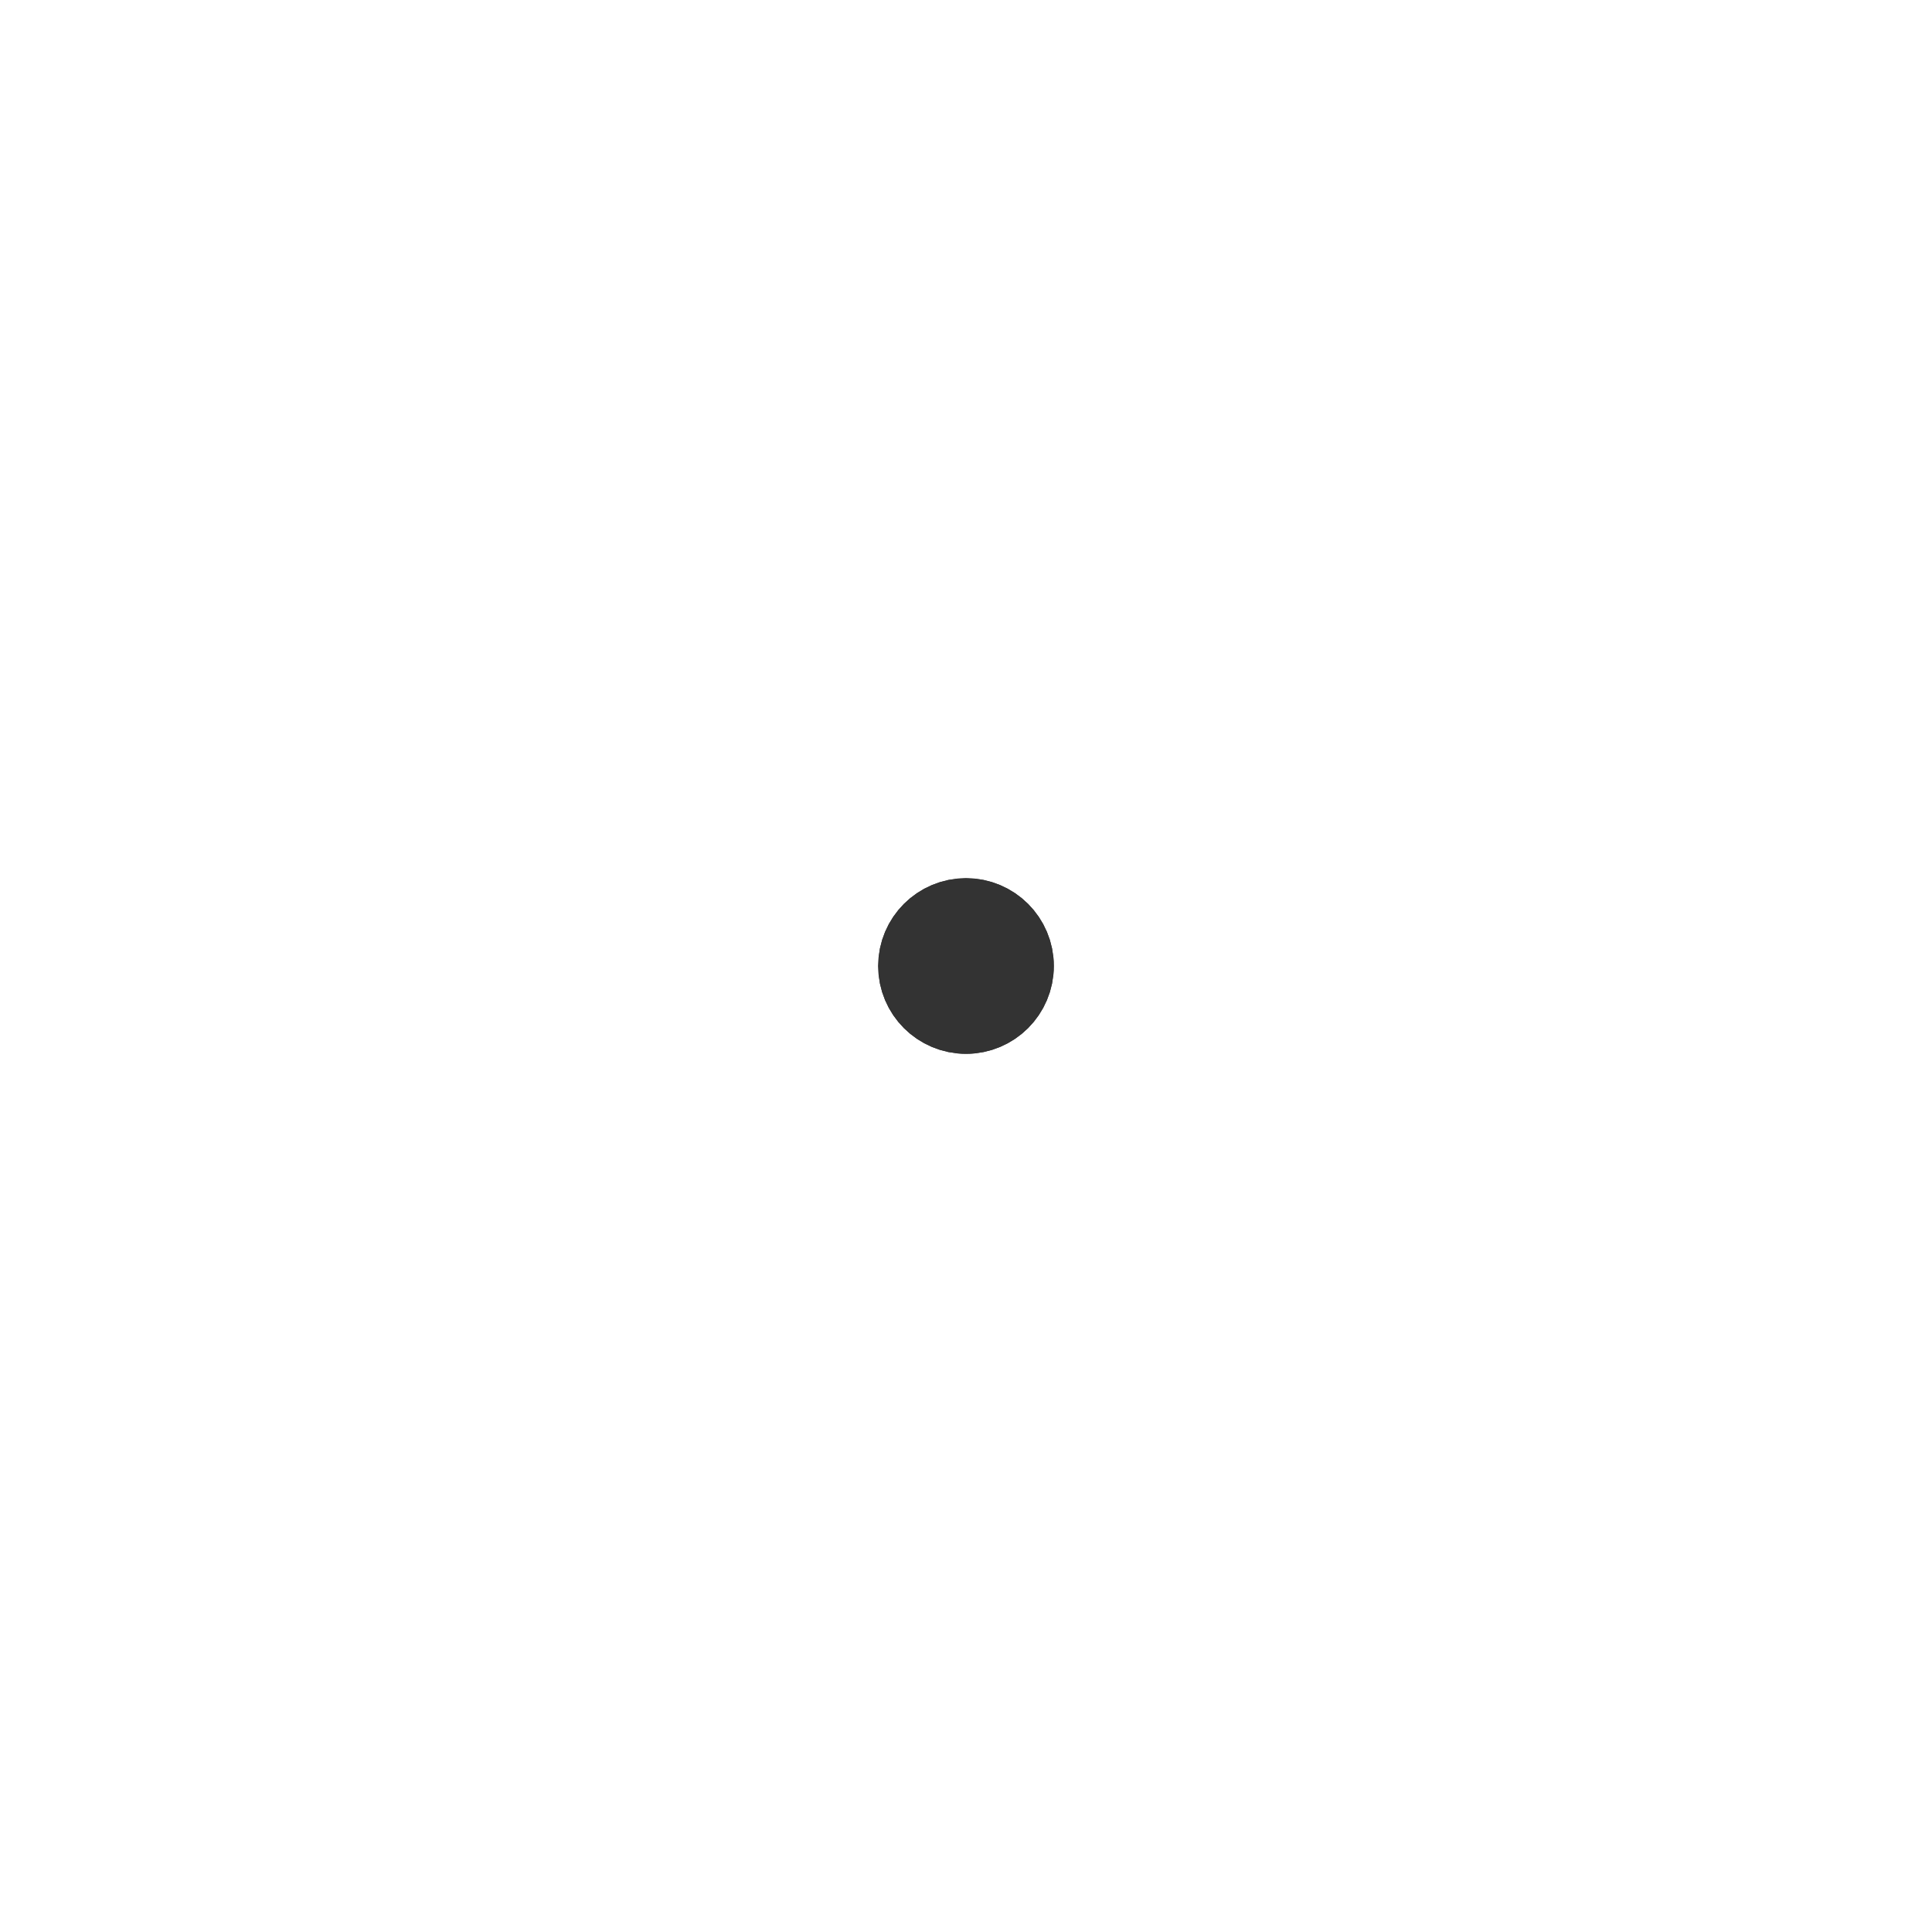
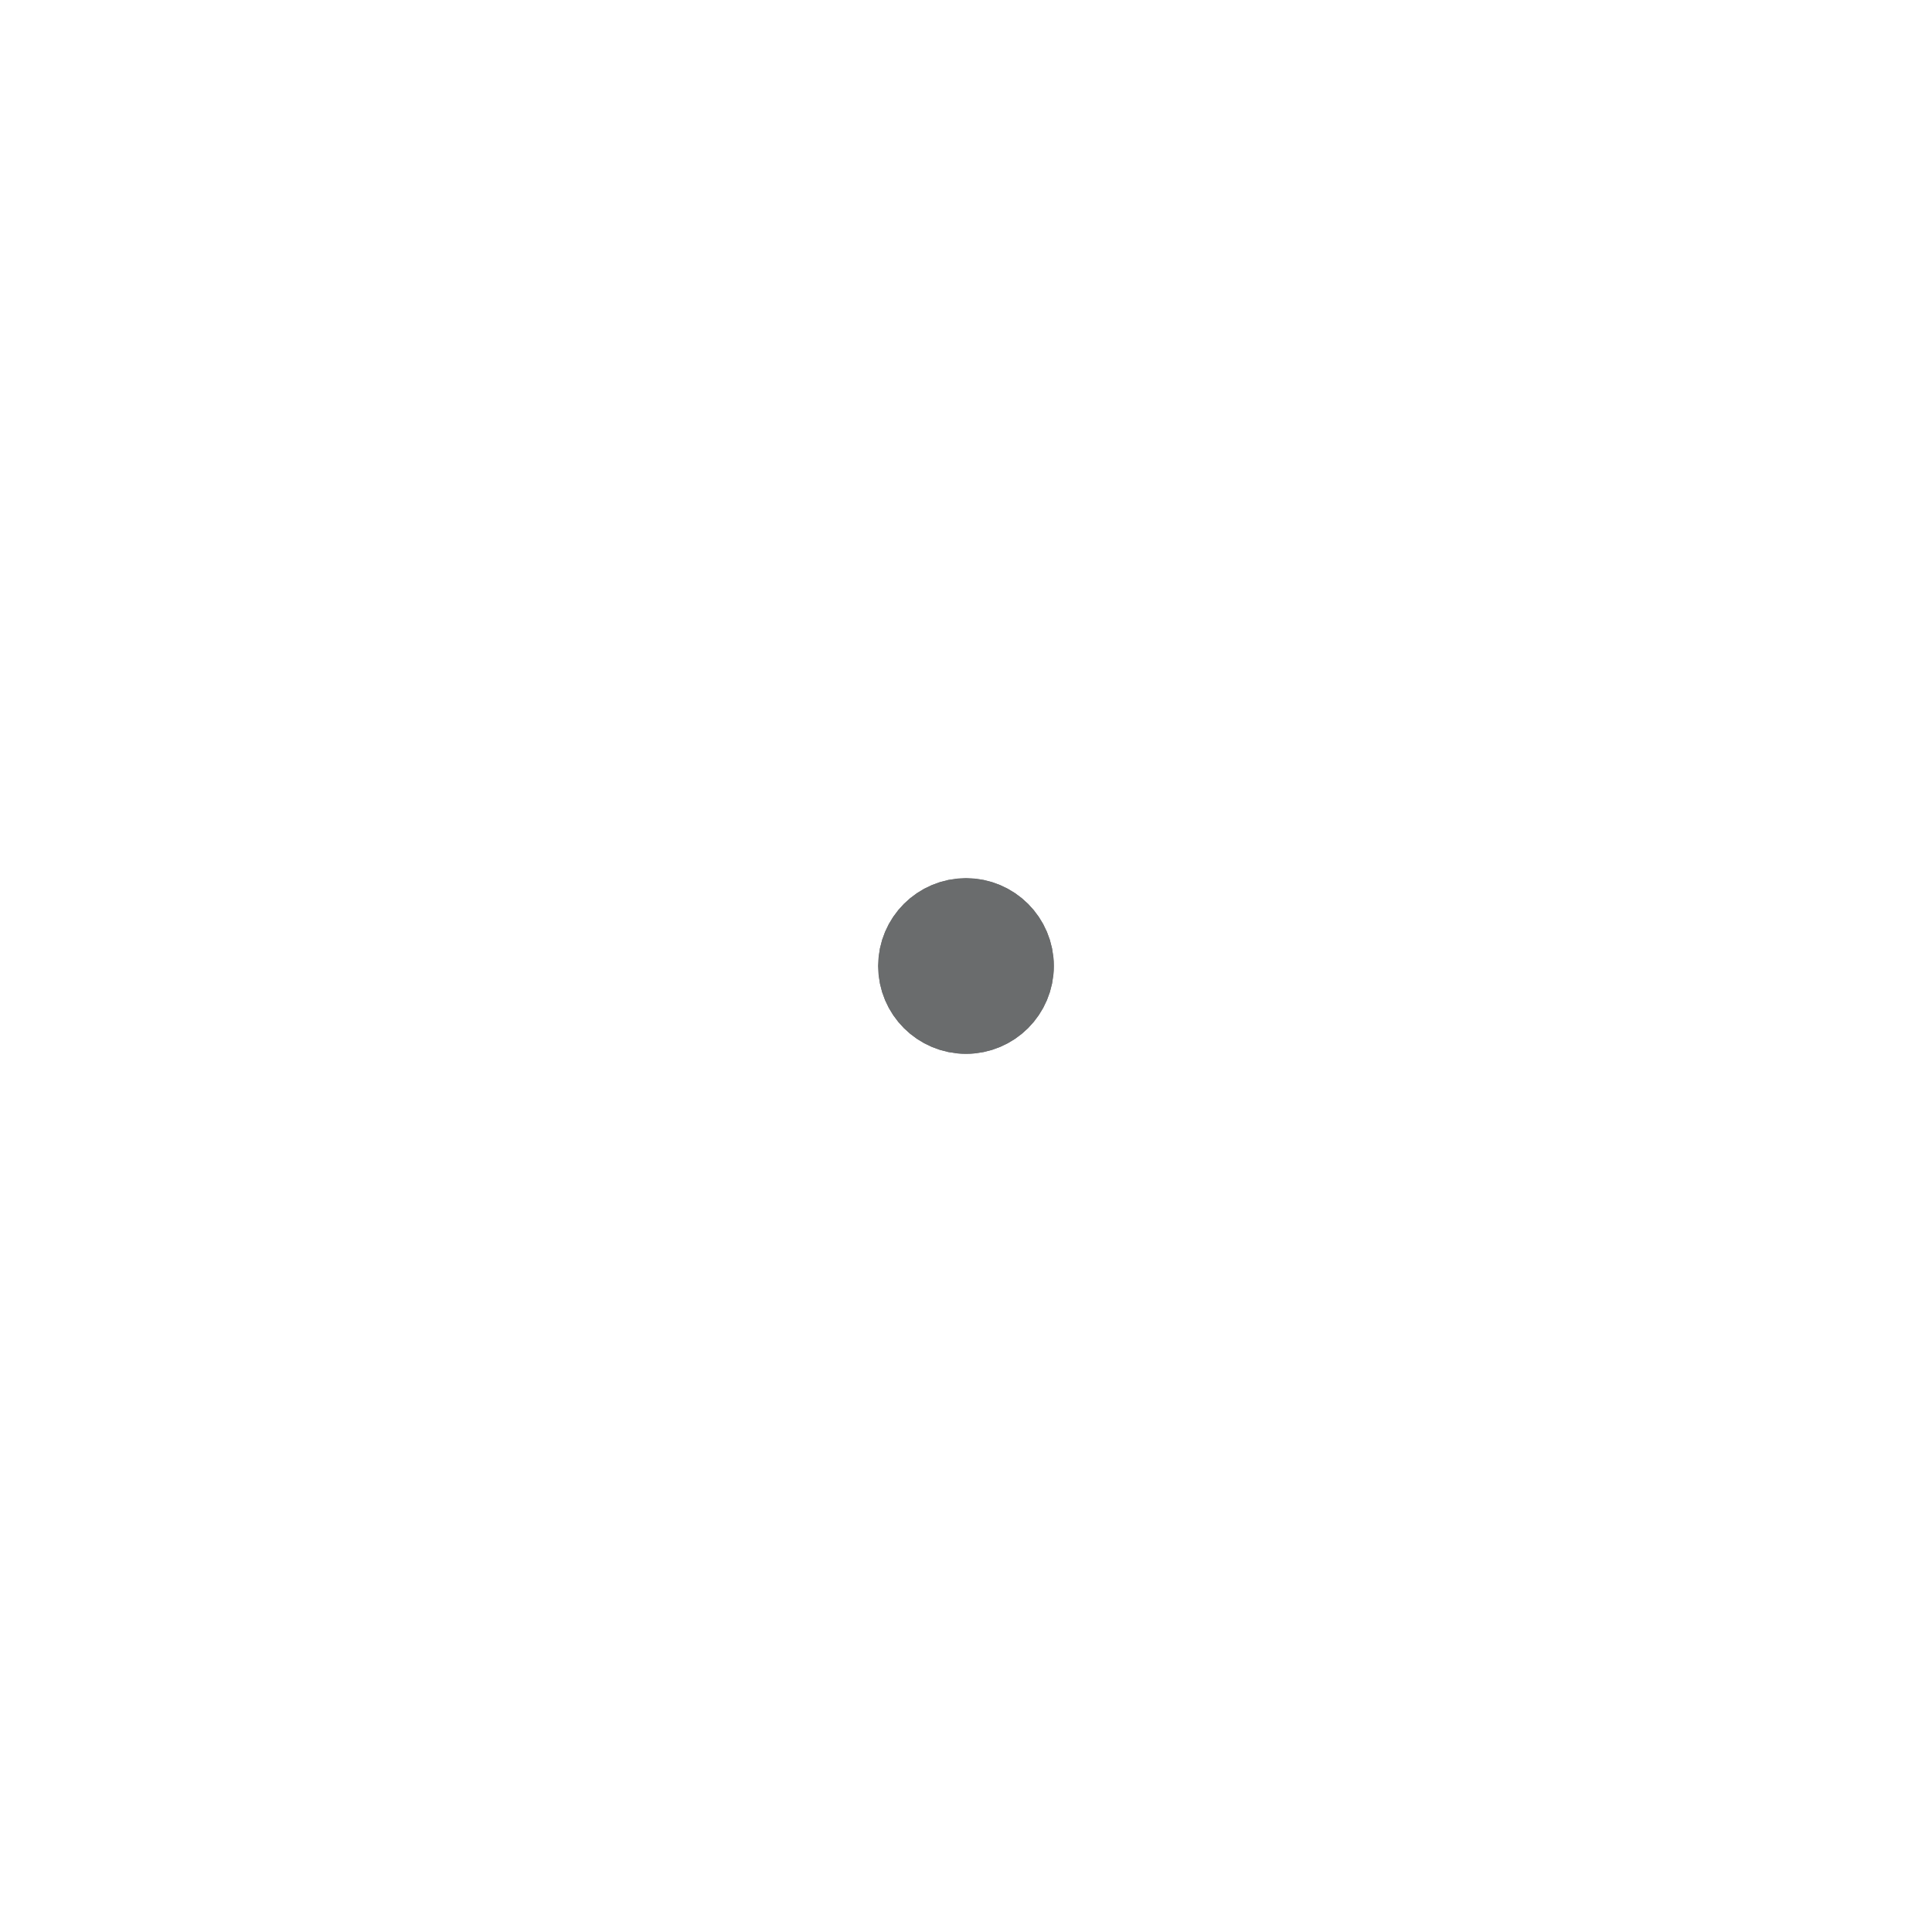
- <svg xmlns="http://www.w3.org/2000/svg" width="44" height="44" viewBox="0 0 44 44" stroke="#333">
+ <svg xmlns="http://www.w3.org/2000/svg" width="44" height="44" viewBox="0 0 44 44" stroke="#6a6c6d">
  <g fill="none" fill-rule="evenodd" stroke-width="2">
    <circle cx="22" cy="22" r="1">
      <animate attributeName="r" begin="0s" dur="1.8s" values="1; 20" calcMode="spline" keyTimes="0; 1" keySplines="0.165, 0.84, 0.44, 1" repeatCount="indefinite" />
      <animate attributeName="stroke-opacity" begin="0s" dur="1.8s" values="1; 0" calcMode="spline" keyTimes="0; 1" keySplines="0.3, 0.61, 0.355, 1" repeatCount="indefinite" />
    </circle>
    <circle cx="22" cy="22" r="1">
      <animate attributeName="r" begin="-0.9s" dur="1.8s" values="1; 20" calcMode="spline" keyTimes="0; 1" keySplines="0.165, 0.84, 0.44, 1" repeatCount="indefinite" />
      <animate attributeName="stroke-opacity" begin="-0.9s" dur="1.8s" values="1; 0" calcMode="spline" keyTimes="0; 1" keySplines="0.3, 0.61, 0.355, 1" repeatCount="indefinite" />
    </circle>
  </g>
</svg>
